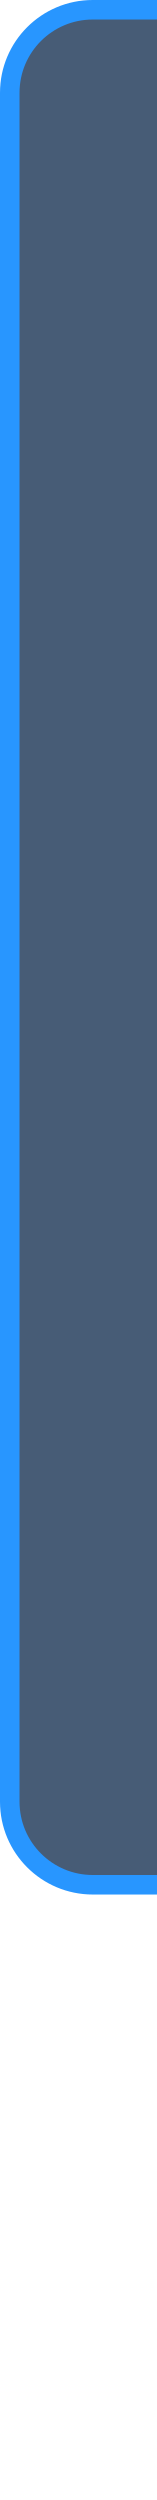
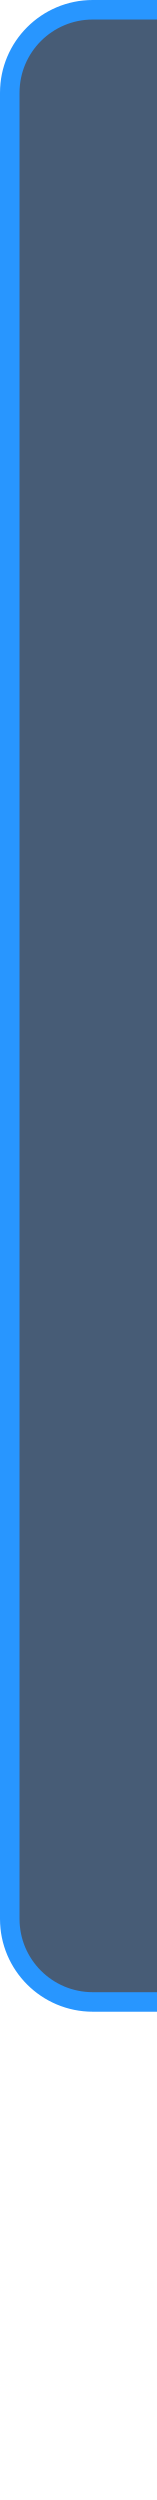
<svg xmlns="http://www.w3.org/2000/svg" width="16" height="256" viewBox="0 0 16 256">
-   <path d="M9.5,1 H17 V193 H9.5 A8.5,8.5 0 0 1 1,184.5 V9.5 A8.5,8.5 0 0 1 9.5,1 Z" fill="#0a2649" fill-opacity="0.75" fill-rule="evenodd" />
-   <path d="M17,1 H9.5 A8.5,8.5 0 0 0 1,9.5 V184.5 A8.5,8.5 0 0 0 9.5,193 H17" fill="none" stroke="#2896ff" stroke-width="2" />
+   <path d="M9.5,1 H17 V205 H9.5 A8.5,8.5 0 0 1 1,196.5 V9.5 A8.5,8.5 0 0 1 9.5,1 Z" fill="#0a2649" fill-opacity="0.75" fill-rule="evenodd" />
+   <path d="M17,1 H9.5 A8.5,8.5 0 0 0 1,9.5 V196.5 A8.5,8.5 0 0 0 9.5,205 H17" fill="none" stroke="#2896ff" stroke-width="2" />
</svg>
